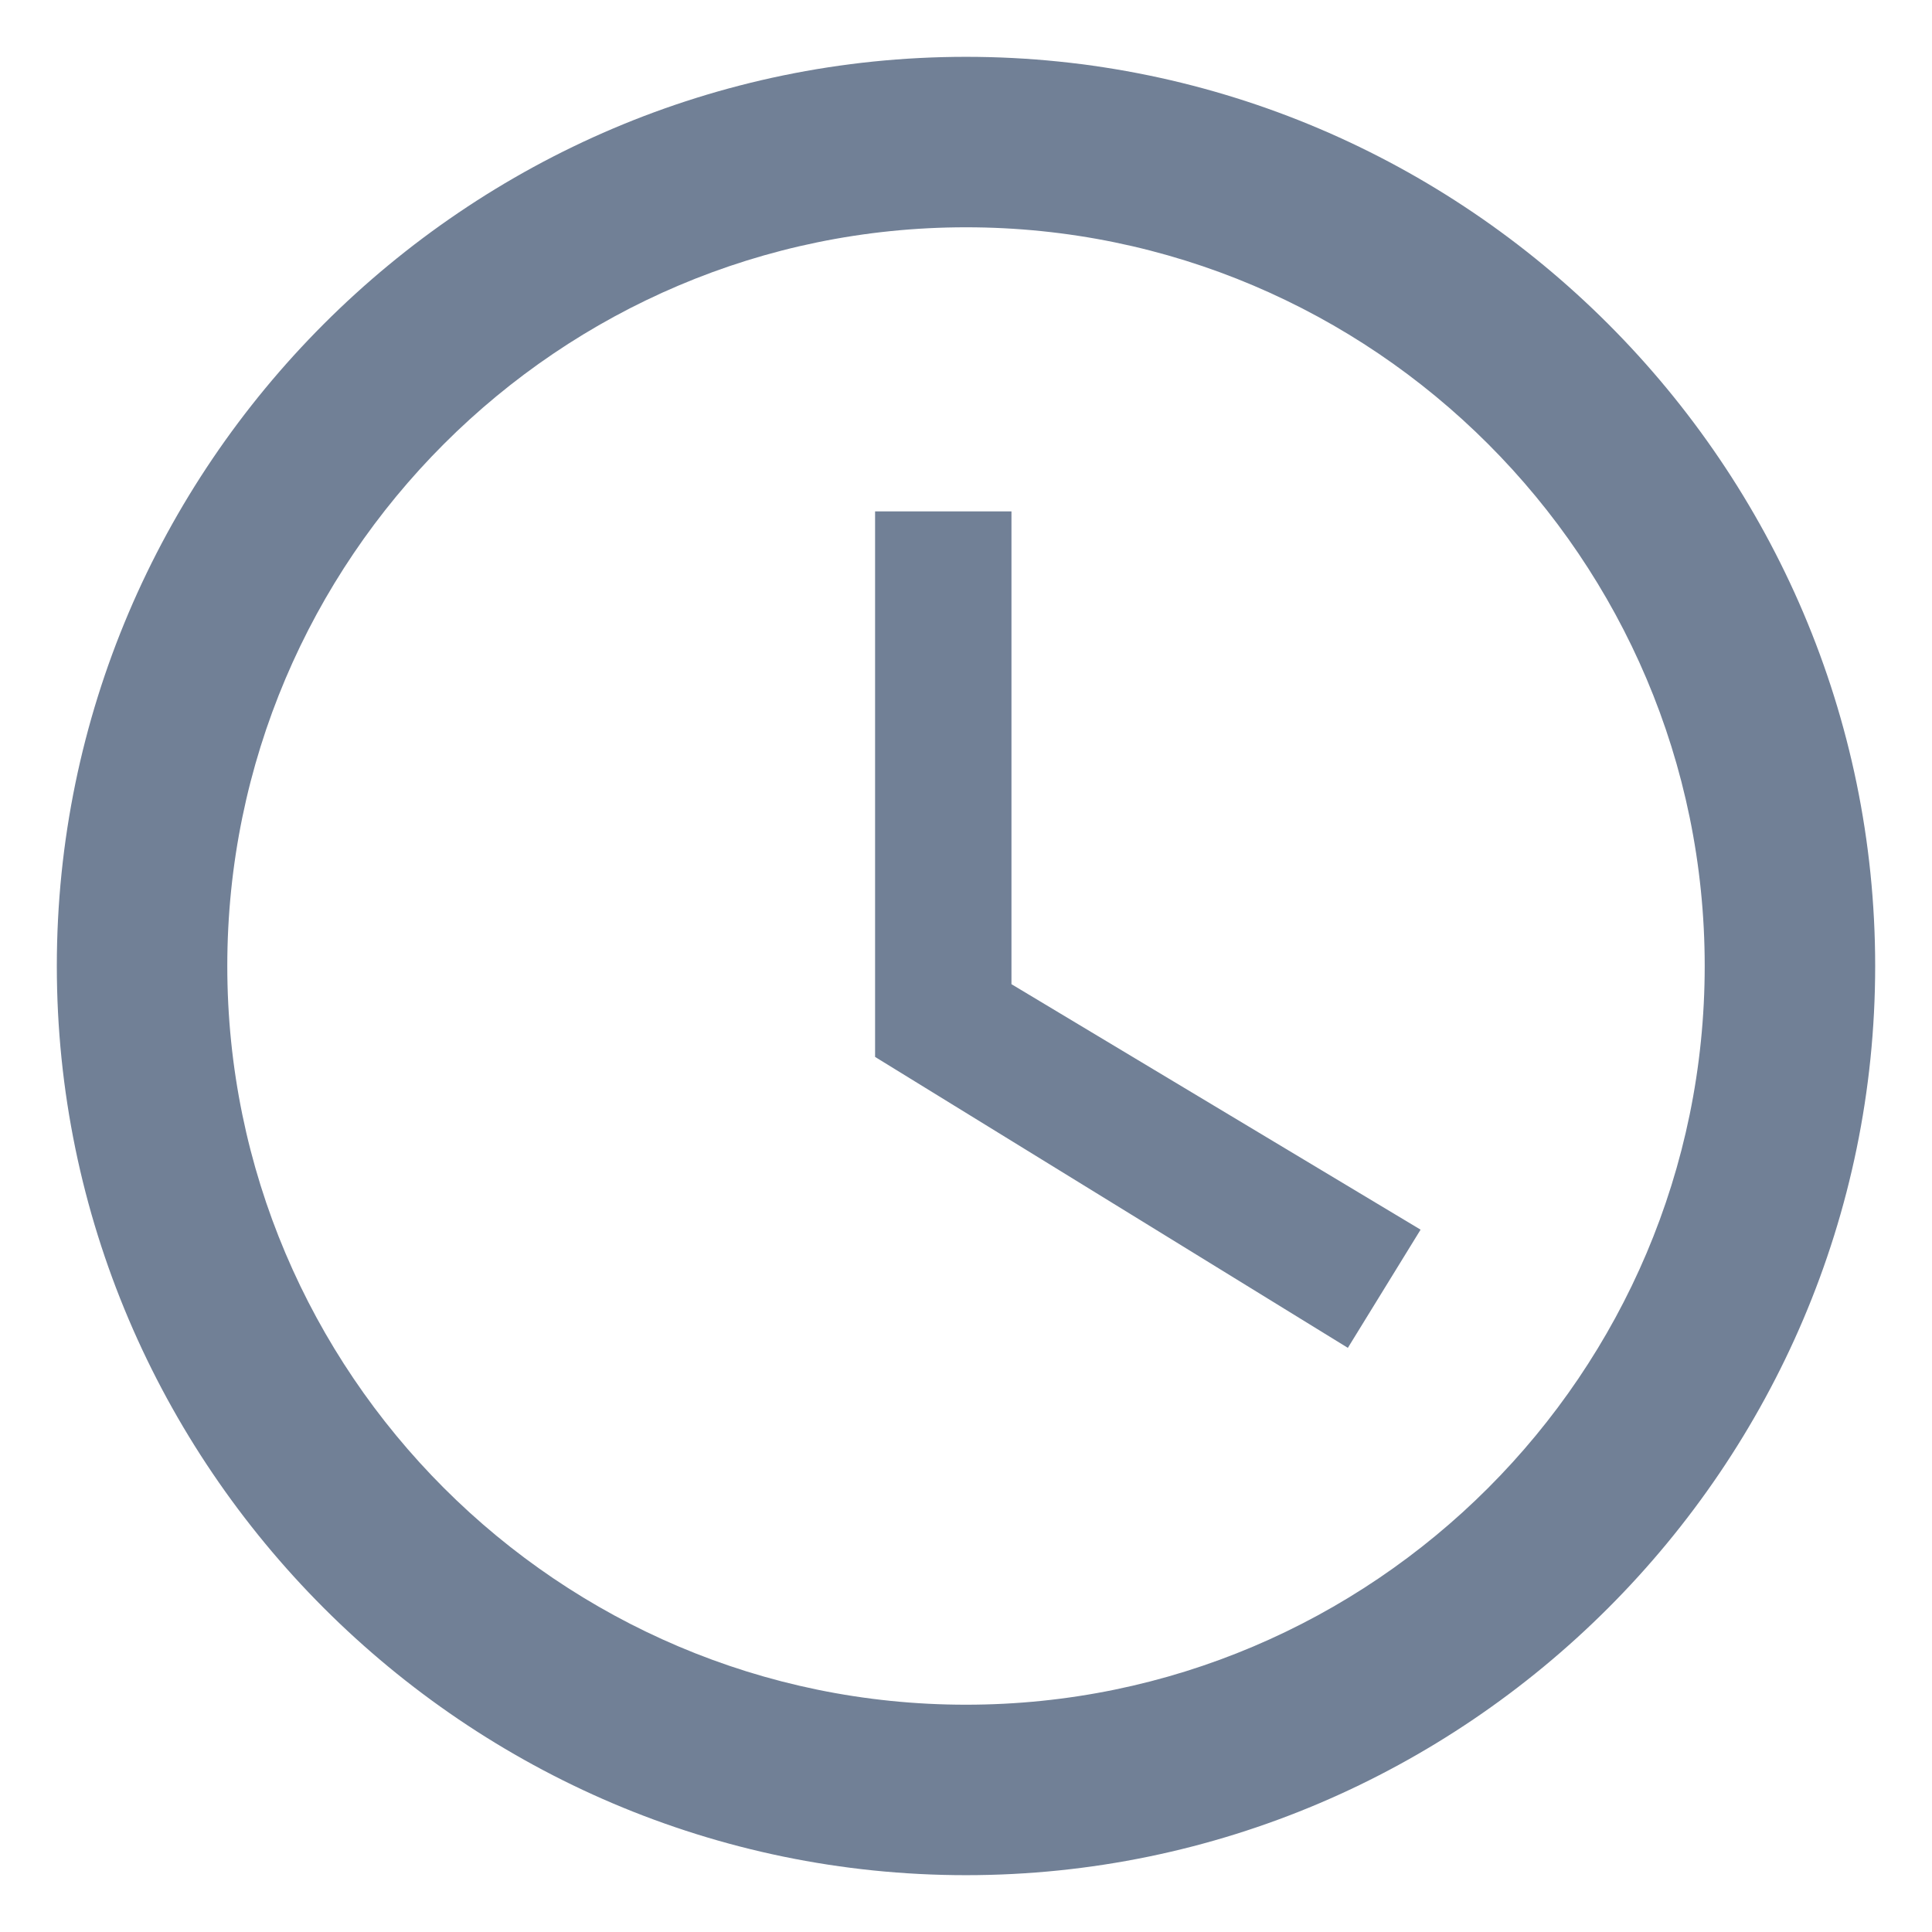
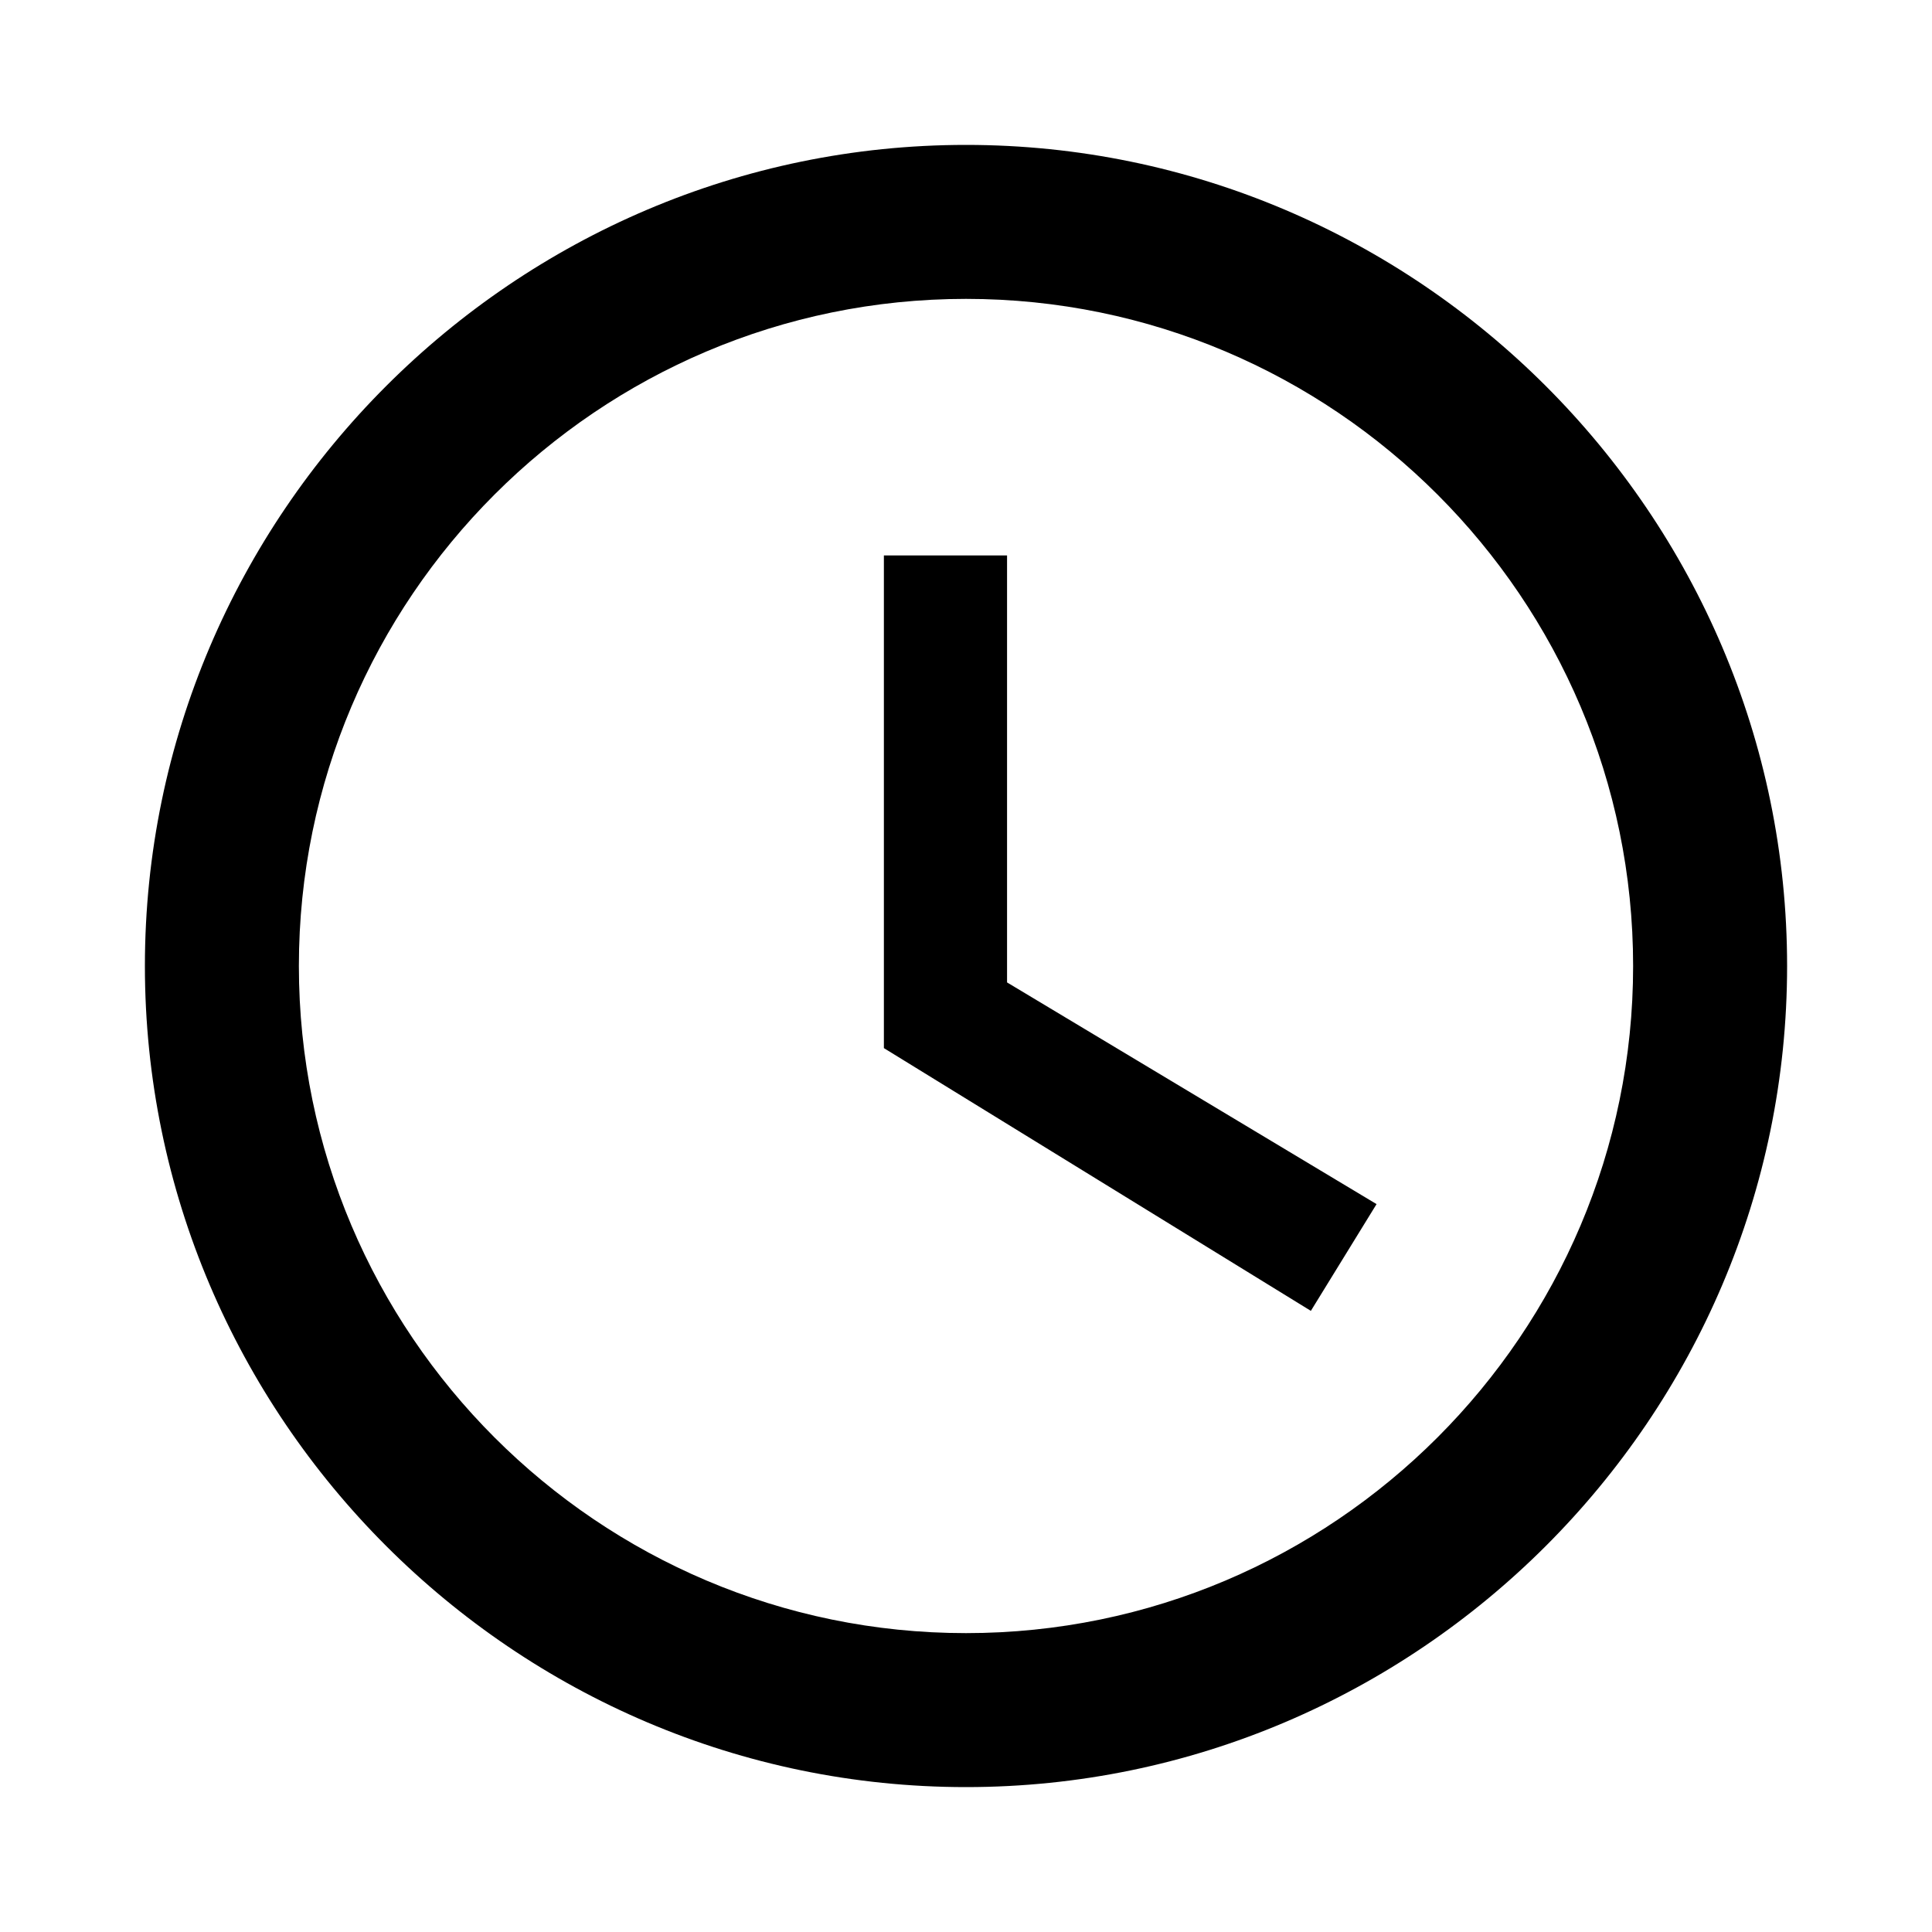
- <svg xmlns="http://www.w3.org/2000/svg" width="17" height="17" viewBox="0 0 17 17">
-   <path fill="#718096" d="M8.5,0.5 C4.1,0.5 0.5,4.1 0.5,8.5 C0.5,12.9 4.1,16.5 8.5,16.5 C12.9,16.5 16.5,12.9 16.5,8.5 C16.5,4.1 12.9,0.5 8.5,0.5 Z M8.5,15 C4.917,15 2,12.083 2,8.5 C2,4.917 4.917,2 8.5,2 C12.083,2 15,4.917 15,8.5 C15,12.083 12.083,15 8.5,15 Z M8.9,4.5 L7.7,4.5 L7.7,9.3 L11.86,11.86 L12.5,10.82 L8.9,8.66 L8.9,4.5 Z" />
+ <svg xmlns="http://www.w3.org/2000/svg" width="20" height="20" viewBox="0 0 20 20">
+   <g fill="none" fill-rule="evenodd">
+     <rect width="20" height="20" />
+     <path fill="#000" fill-rule="nonzero" d="M10,1.5 C5.325,1.5 1.5,5.325 1.5,10 C1.5,14.675 5.325,18.5 10,18.5 C14.675,18.5 18.5,14.675 18.5,10 C18.5,5.325 14.675,1.5 10,1.5 Z M10,16.906 C6.193,16.906 3.094,13.807 3.094,10 C3.094,6.193 6.193,3.094 10,3.094 C13.807,3.094 16.906,6.193 16.906,10 C16.906,13.807 13.807,16.906 10,16.906 Z M10.425,5.75 L9.15,5.75 L9.15,10.85 L13.57,13.57 L14.25,12.465 L10.425,10.17 L10.425,5.75 Z" />
+   </g>
</svg>
